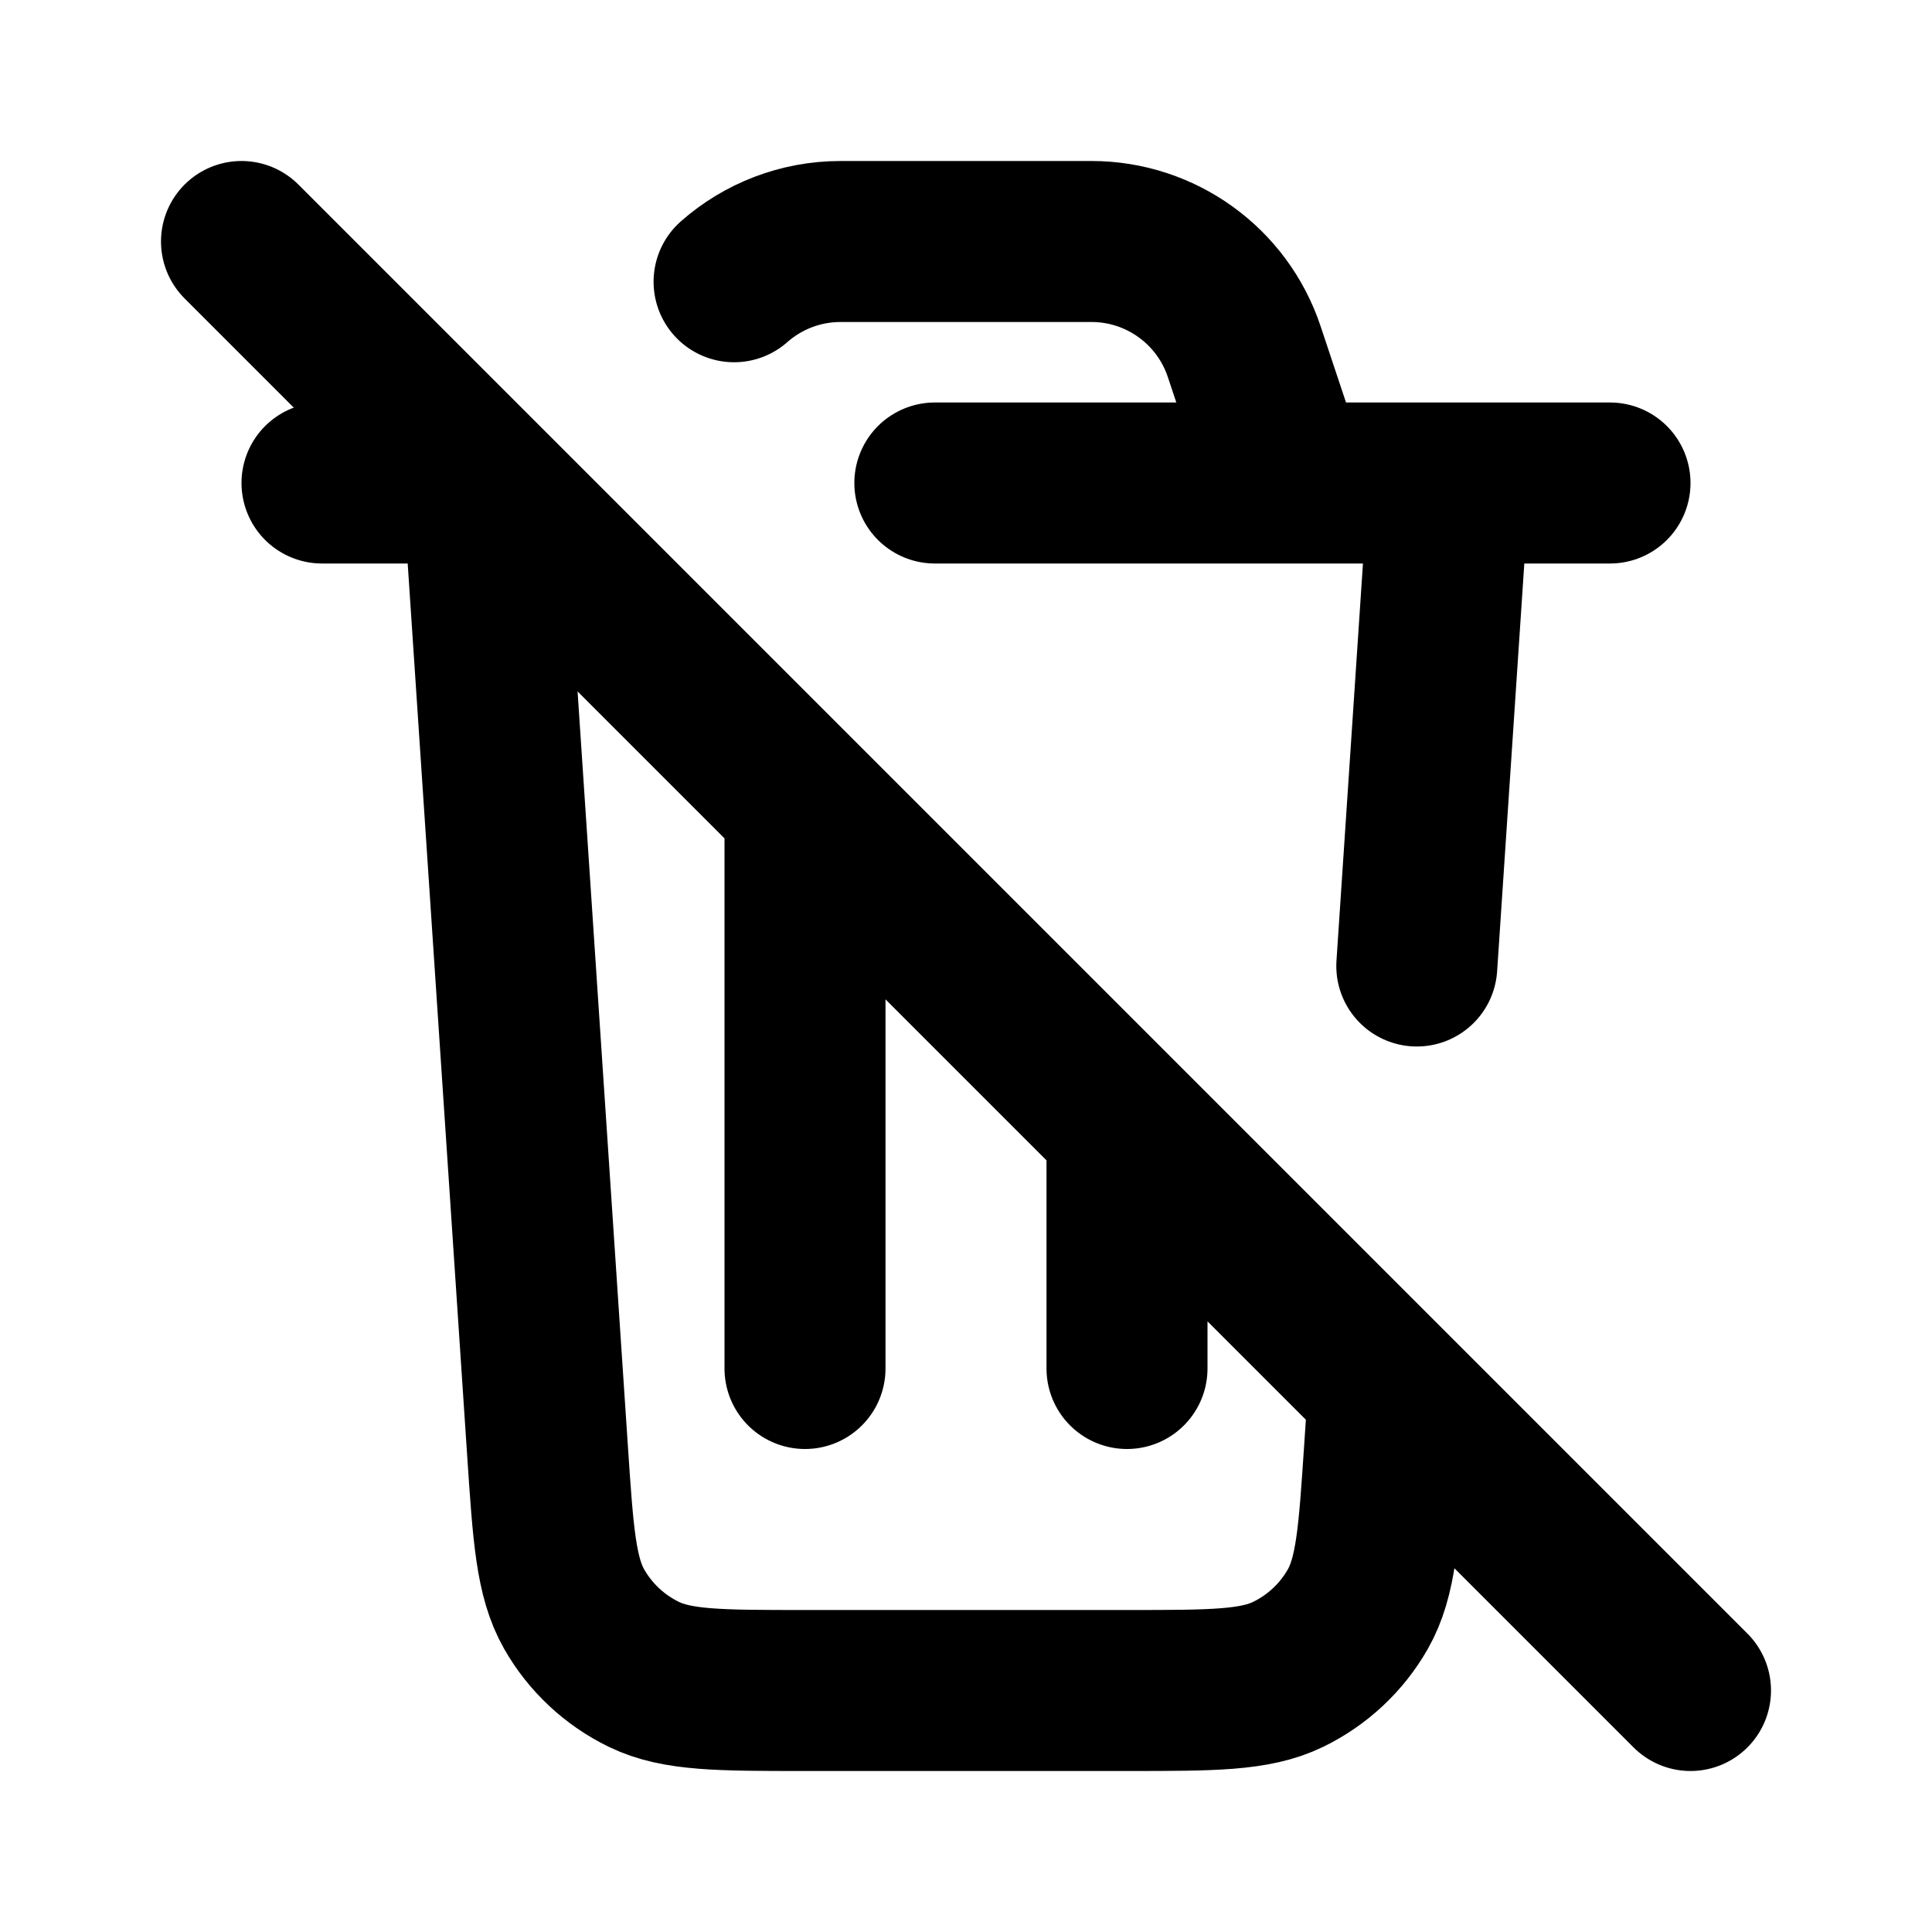
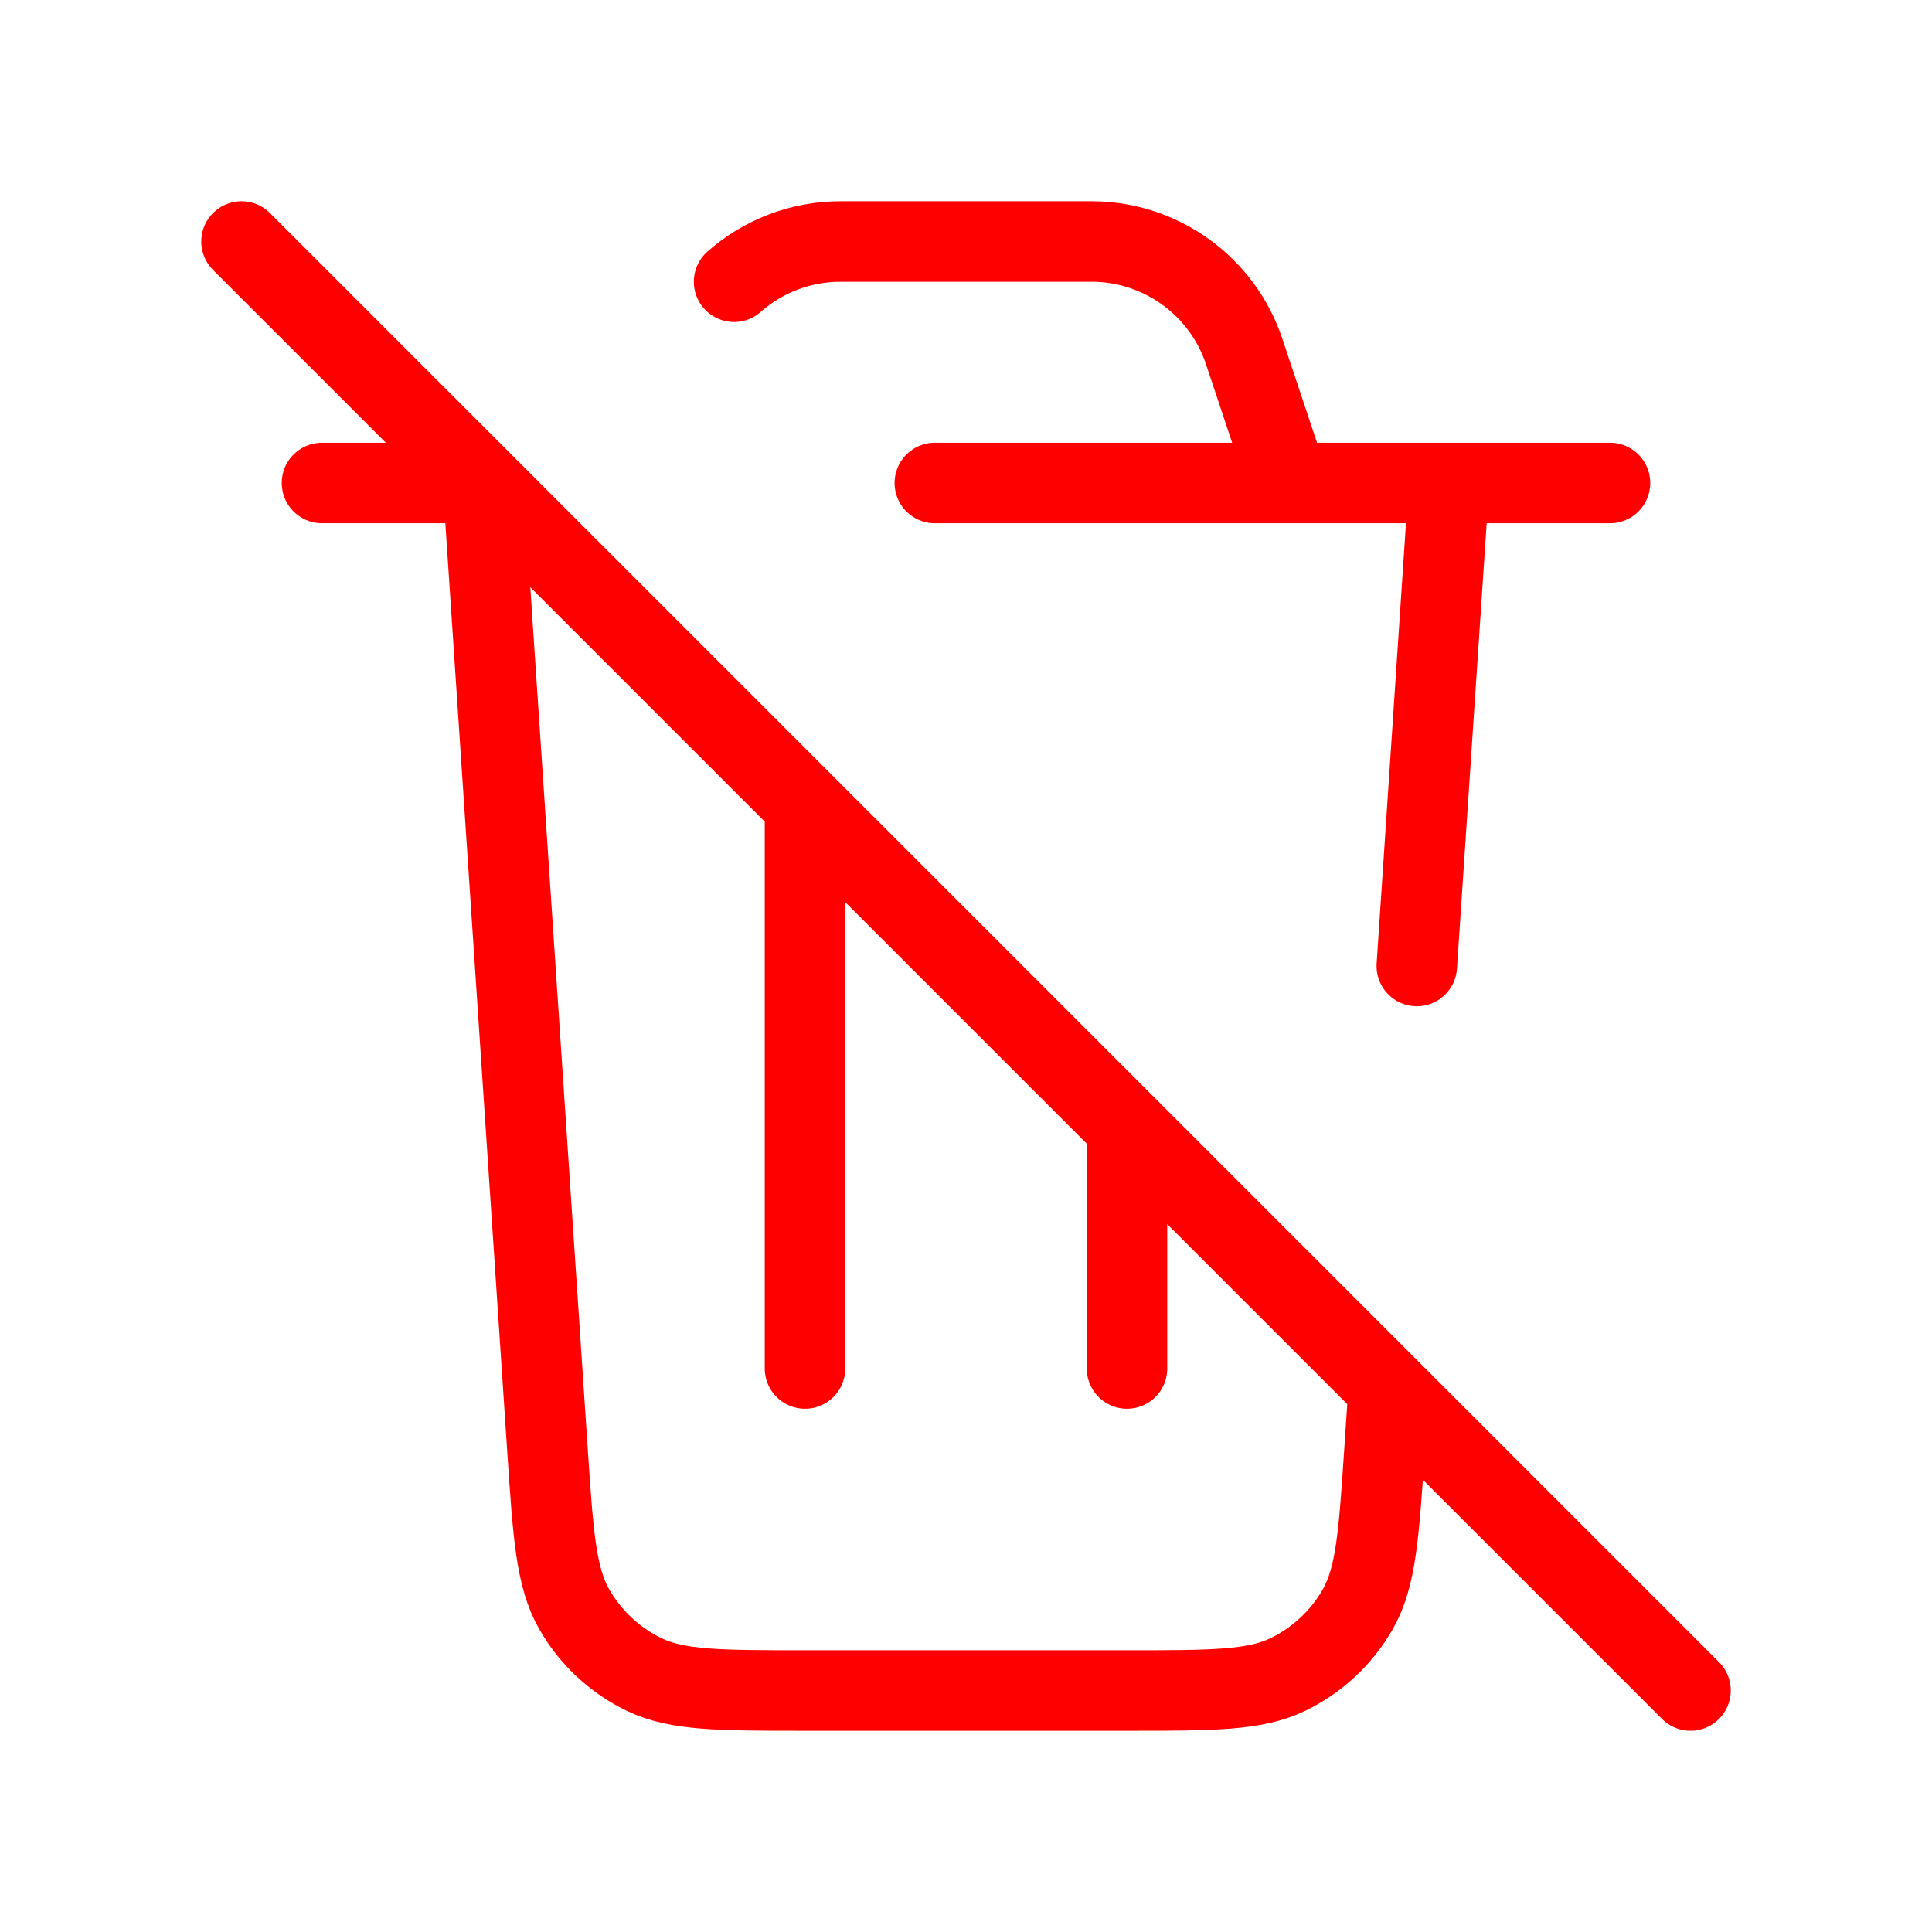
<svg xmlns="http://www.w3.org/2000/svg" width="800px" height="800px" viewBox="0 0 24 24" fill="none">
-   <path d="M3 3L21 21M18 6L17.6 12M17.25 17.253L17.199 18.013C17.129 19.065 17.094 19.591 16.867 19.99C16.667 20.341 16.365 20.623 16.001 20.8C15.588 21 15.061 21 14.006 21H9.994C8.939 21 8.412 21 7.999 20.8C7.635 20.623 7.333 20.341 7.133 19.99C6.906 19.591 6.871 19.065 6.801 18.013L6 6H4M16 6L15.456 4.368C15.184 3.551 14.419 3 13.559 3H10.442C9.942 3 9.476 3.185 9.119 3.5M11.613 6H20M14 14V17M10 10V17" stroke="#000000" stroke-width="2" stroke-linecap="round" stroke-linejoin="round" />
+   <path d="M3 3L21 21M18 6L17.6 12M17.25 17.253L17.199 18.013C17.129 19.065 17.094 19.591 16.867 19.99C16.667 20.341 16.365 20.623 16.001 20.8C15.588 21 15.061 21 14.006 21H9.994C8.939 21 8.412 21 7.999 20.8C7.635 20.623 7.333 20.341 7.133 19.99C6.906 19.591 6.871 19.065 6.801 18.013L6 6H4M16 6L15.456 4.368C15.184 3.551 14.419 3 13.559 3H10.442C9.942 3 9.476 3.185 9.119 3.5M11.613 6H20M14 14V17M10 10V17" stroke="red" stroke-width="1" stroke-linecap="round" stroke-linejoin="round" />
</svg>
